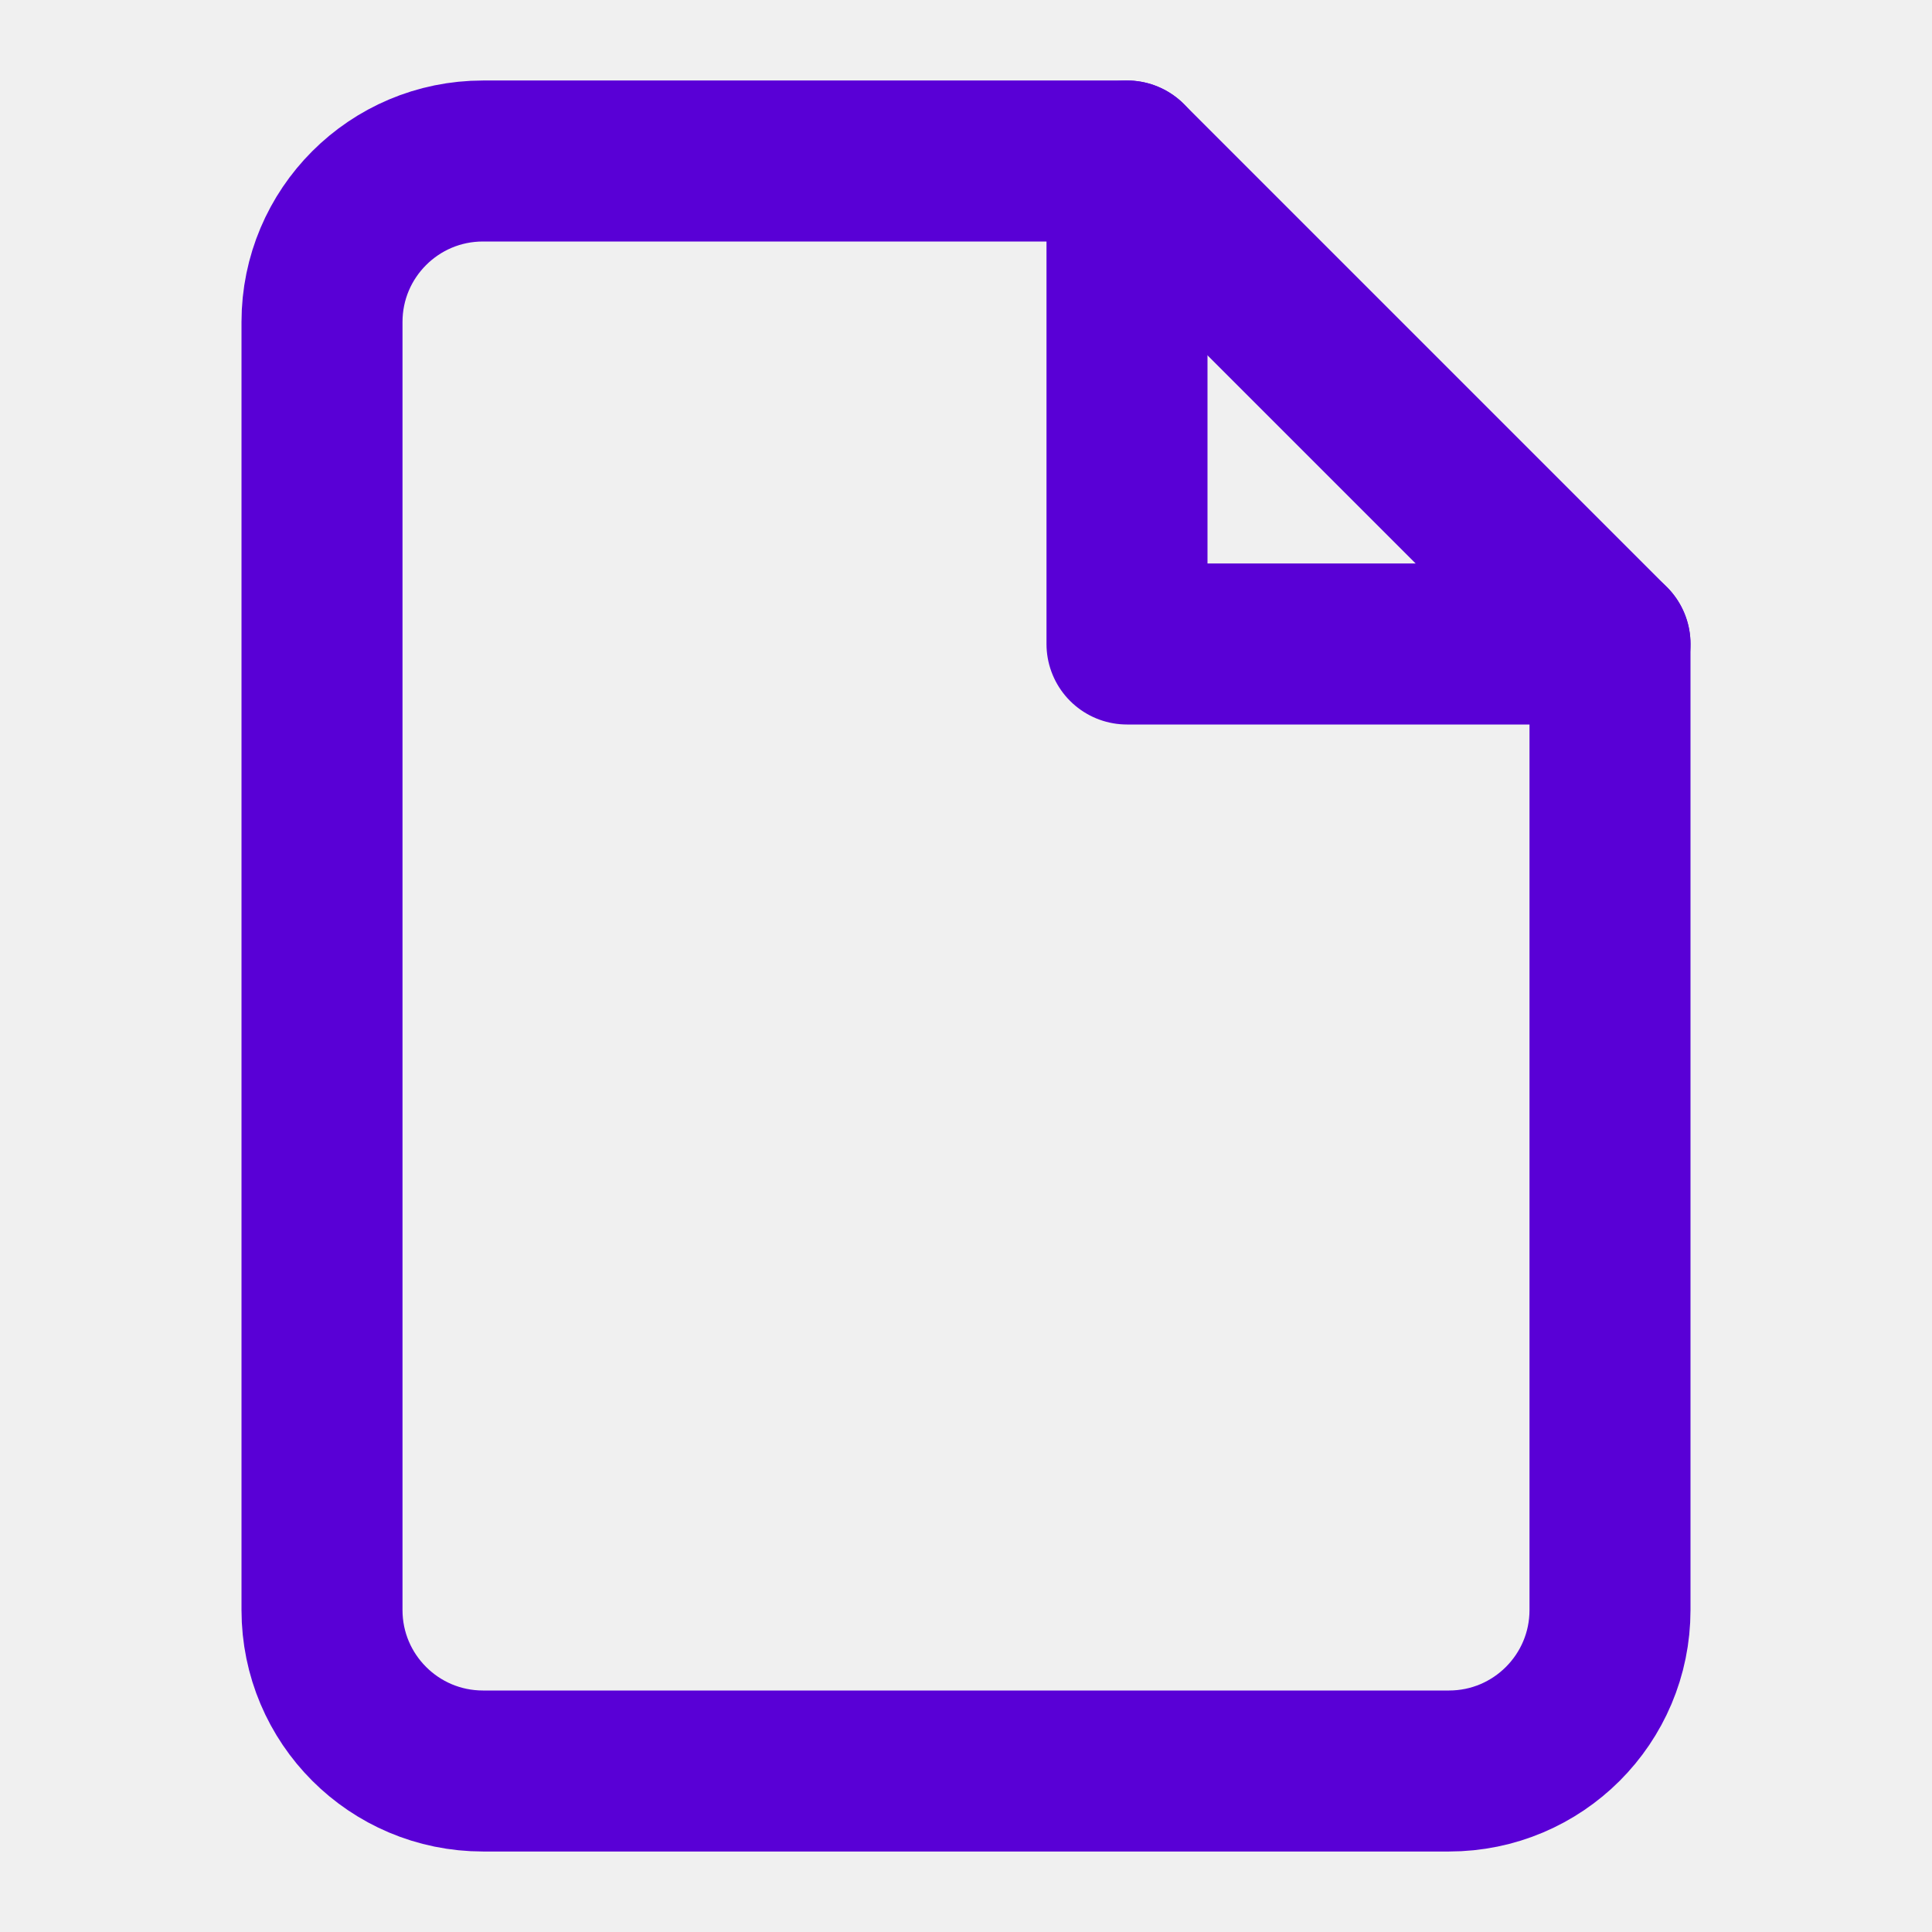
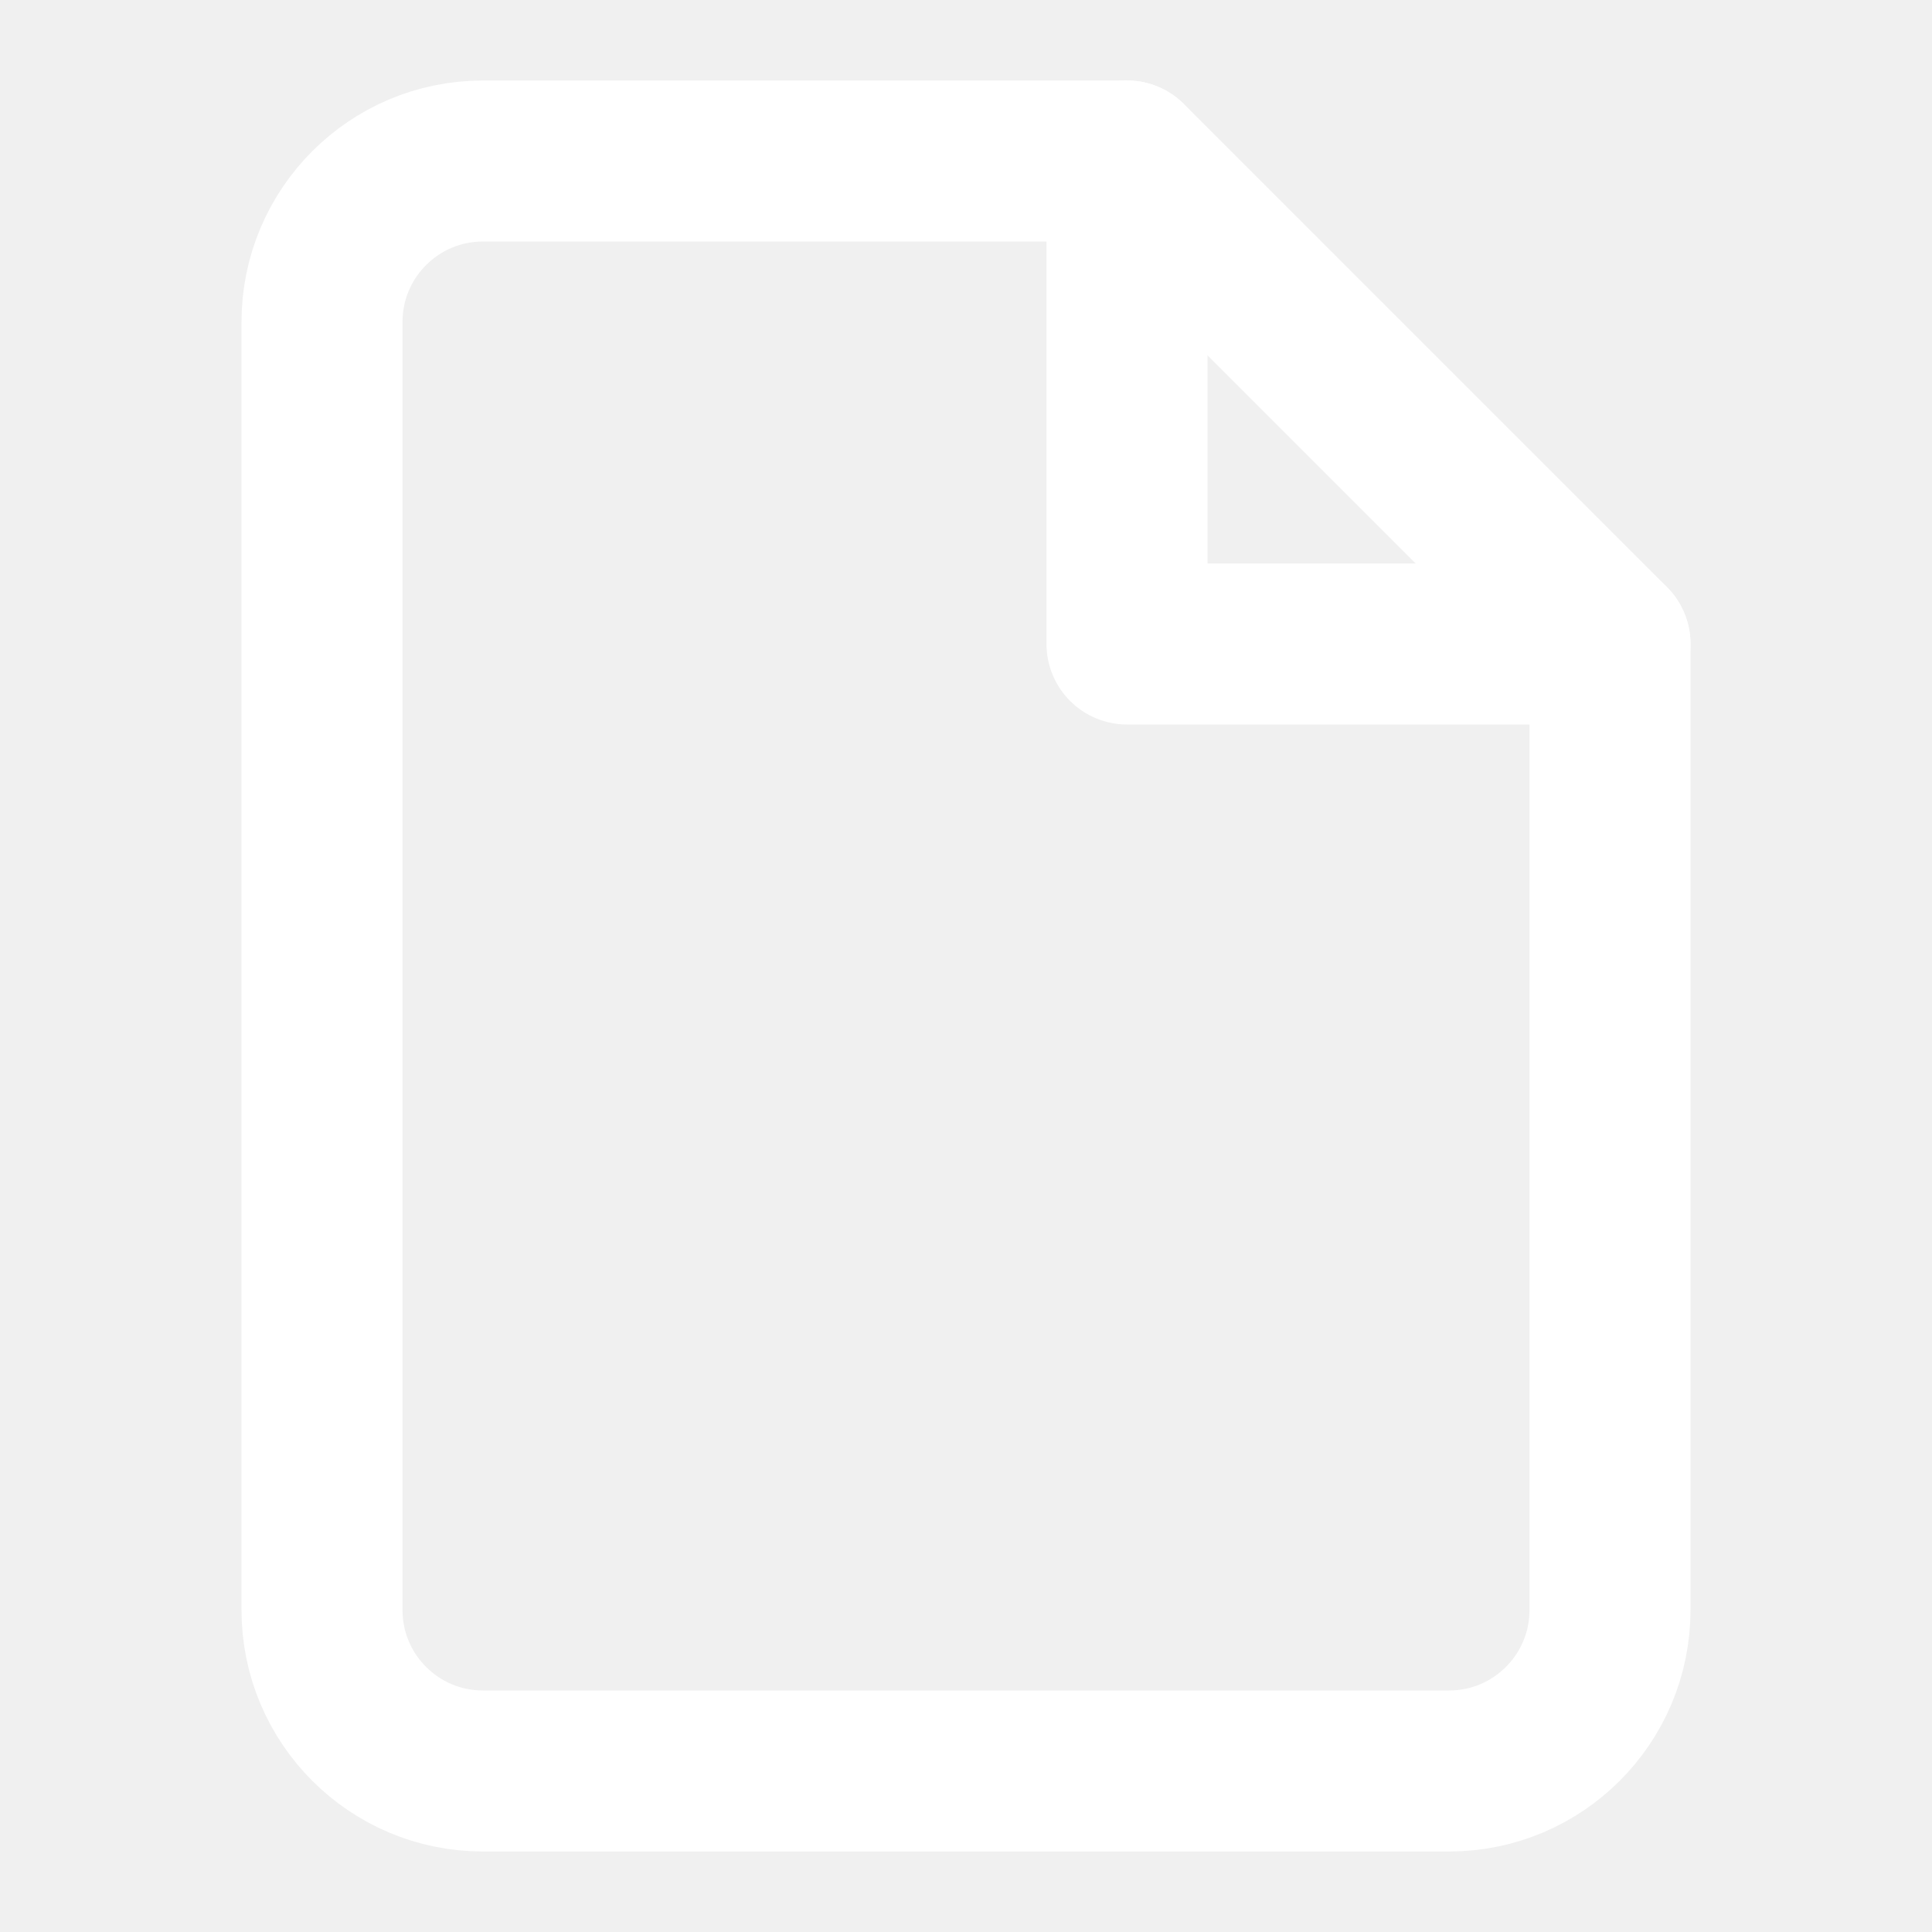
- <svg xmlns="http://www.w3.org/2000/svg" viewBox="0 0 24 24" fill="none" stroke="#5900d6" stroke-width="2" stroke-linecap="round" stroke-linejoin="round">
+ <svg xmlns="http://www.w3.org/2000/svg" viewBox="0 0 24 24" fill="none" stroke="#fff" stroke-width="2" stroke-linecap="round" stroke-linejoin="round">
  <path d="M14 2H6a2 2 0 0 0-2 2v16a2 2 0 0 0 2 2h12a2 2 0 0 0 2-2V8z" />
  <polyline points="14 2 14 8 20 8" />
</svg>
